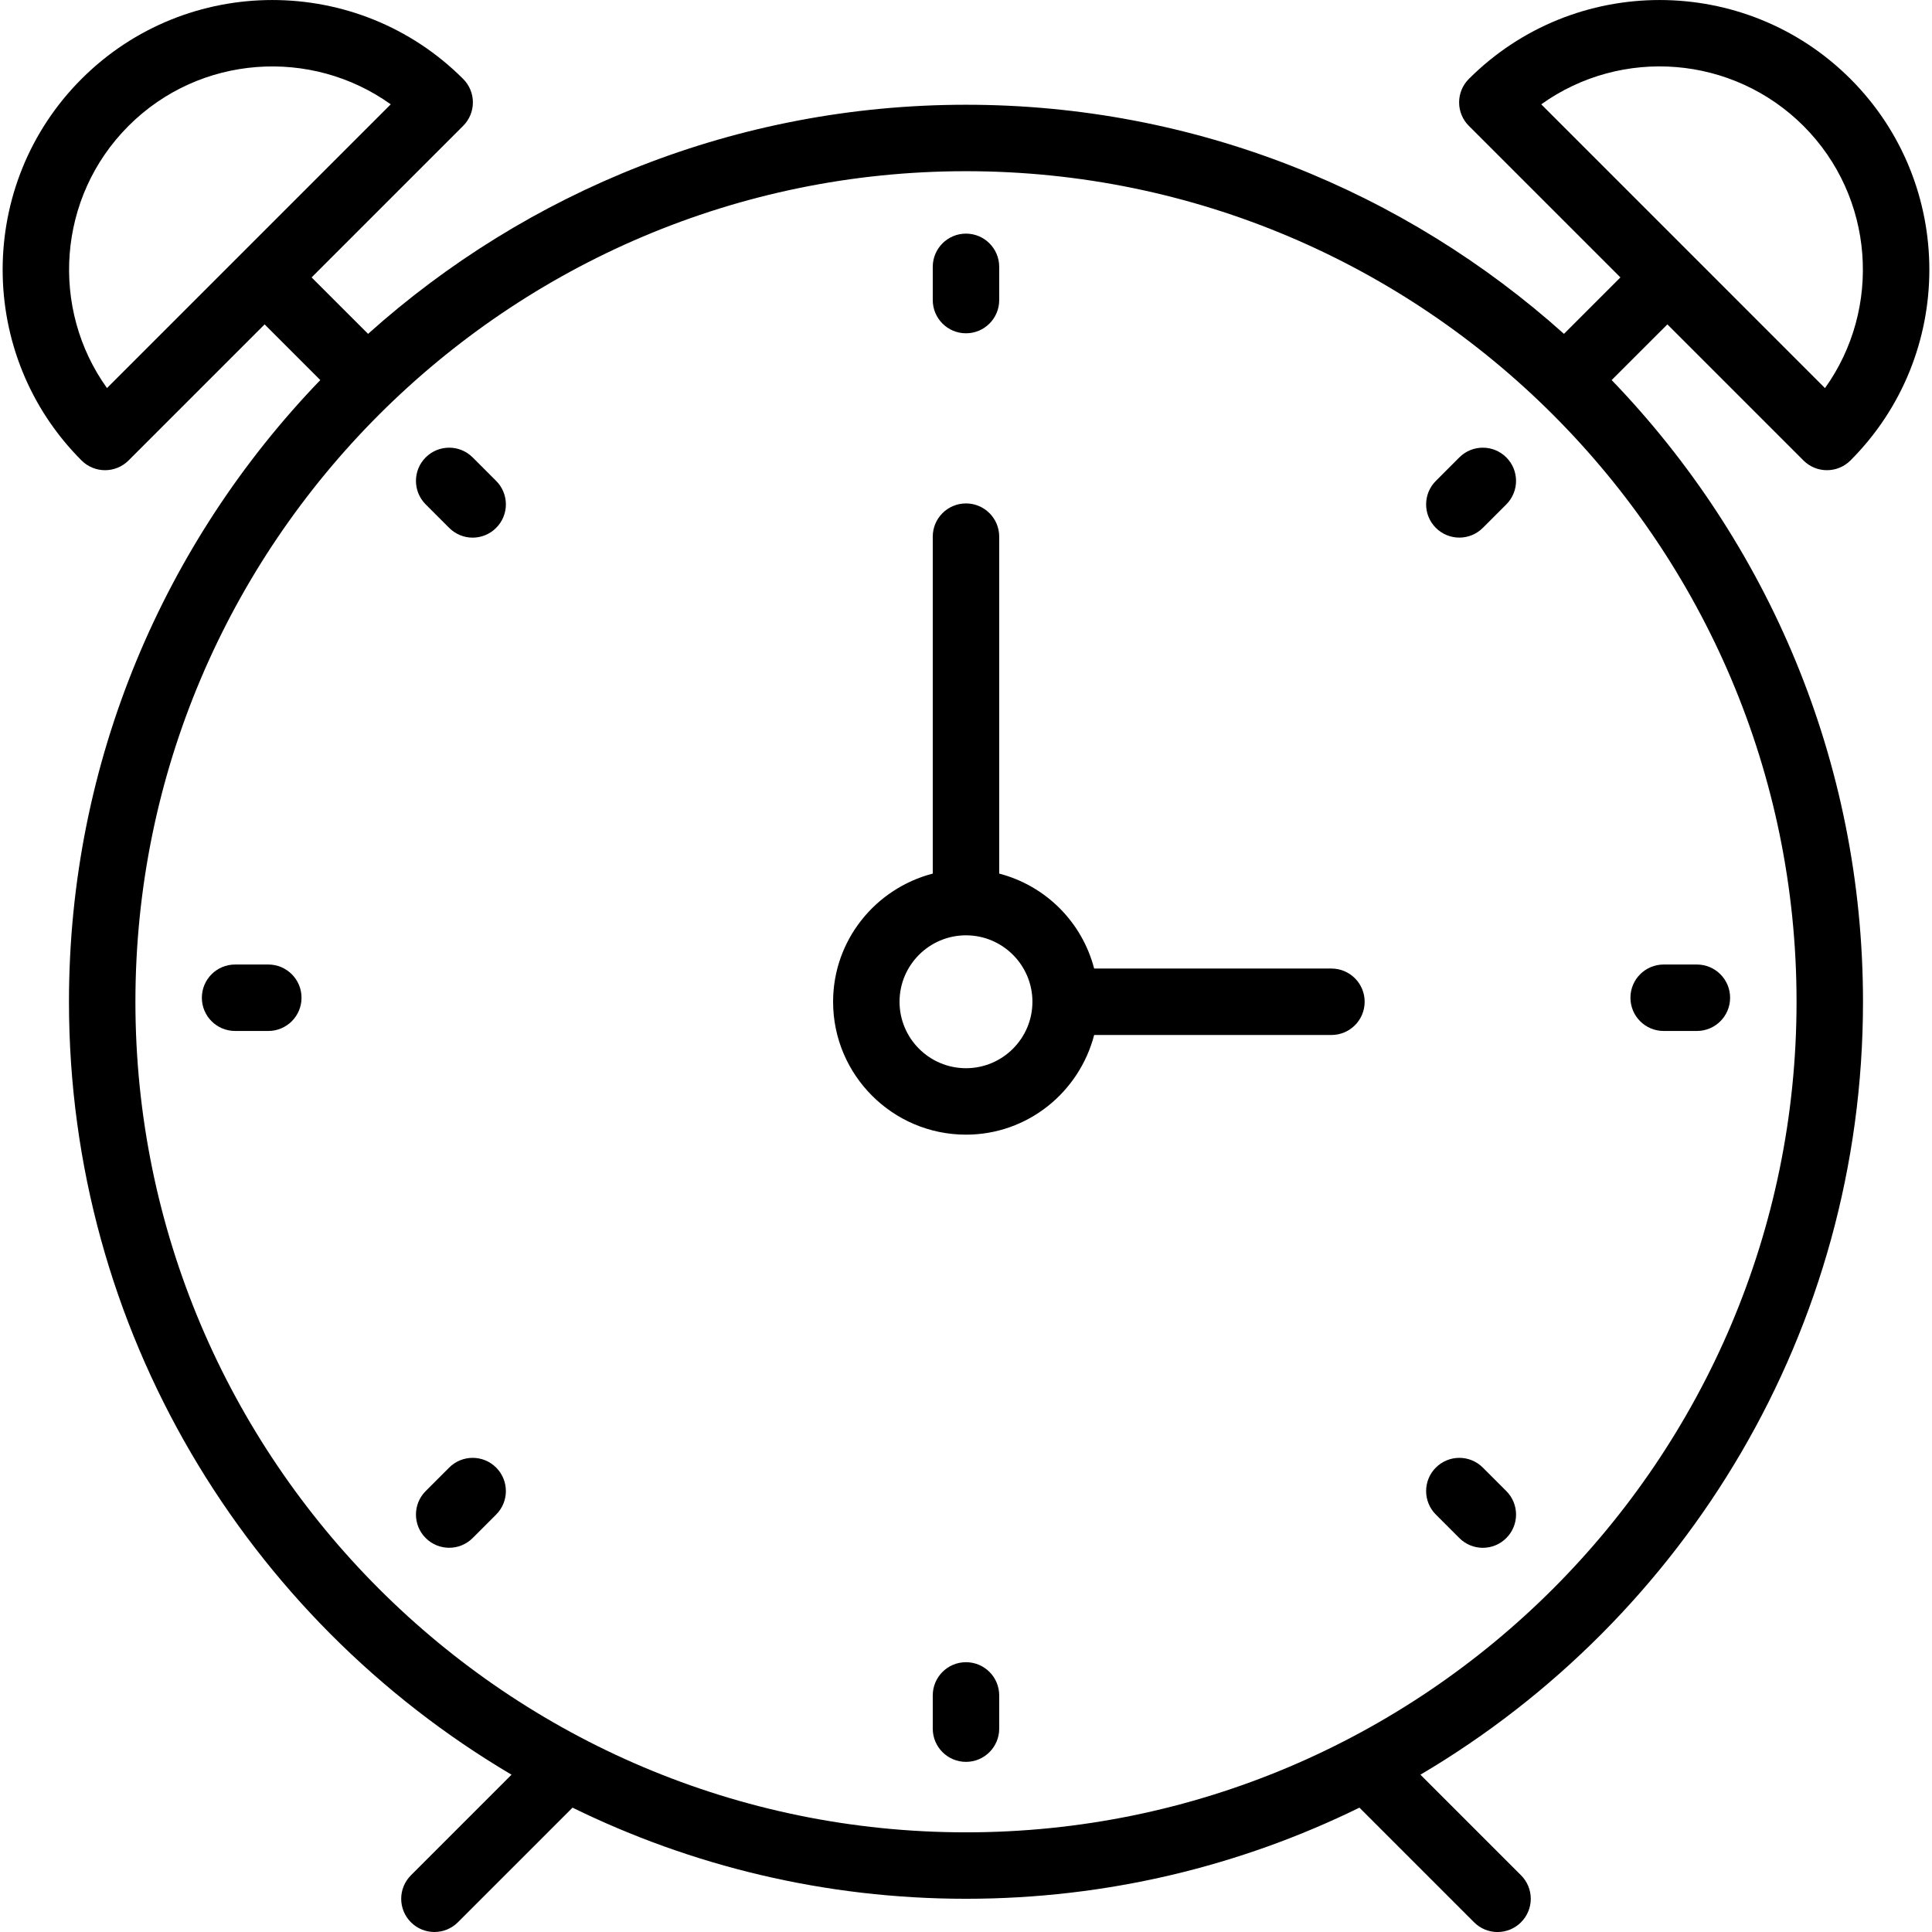
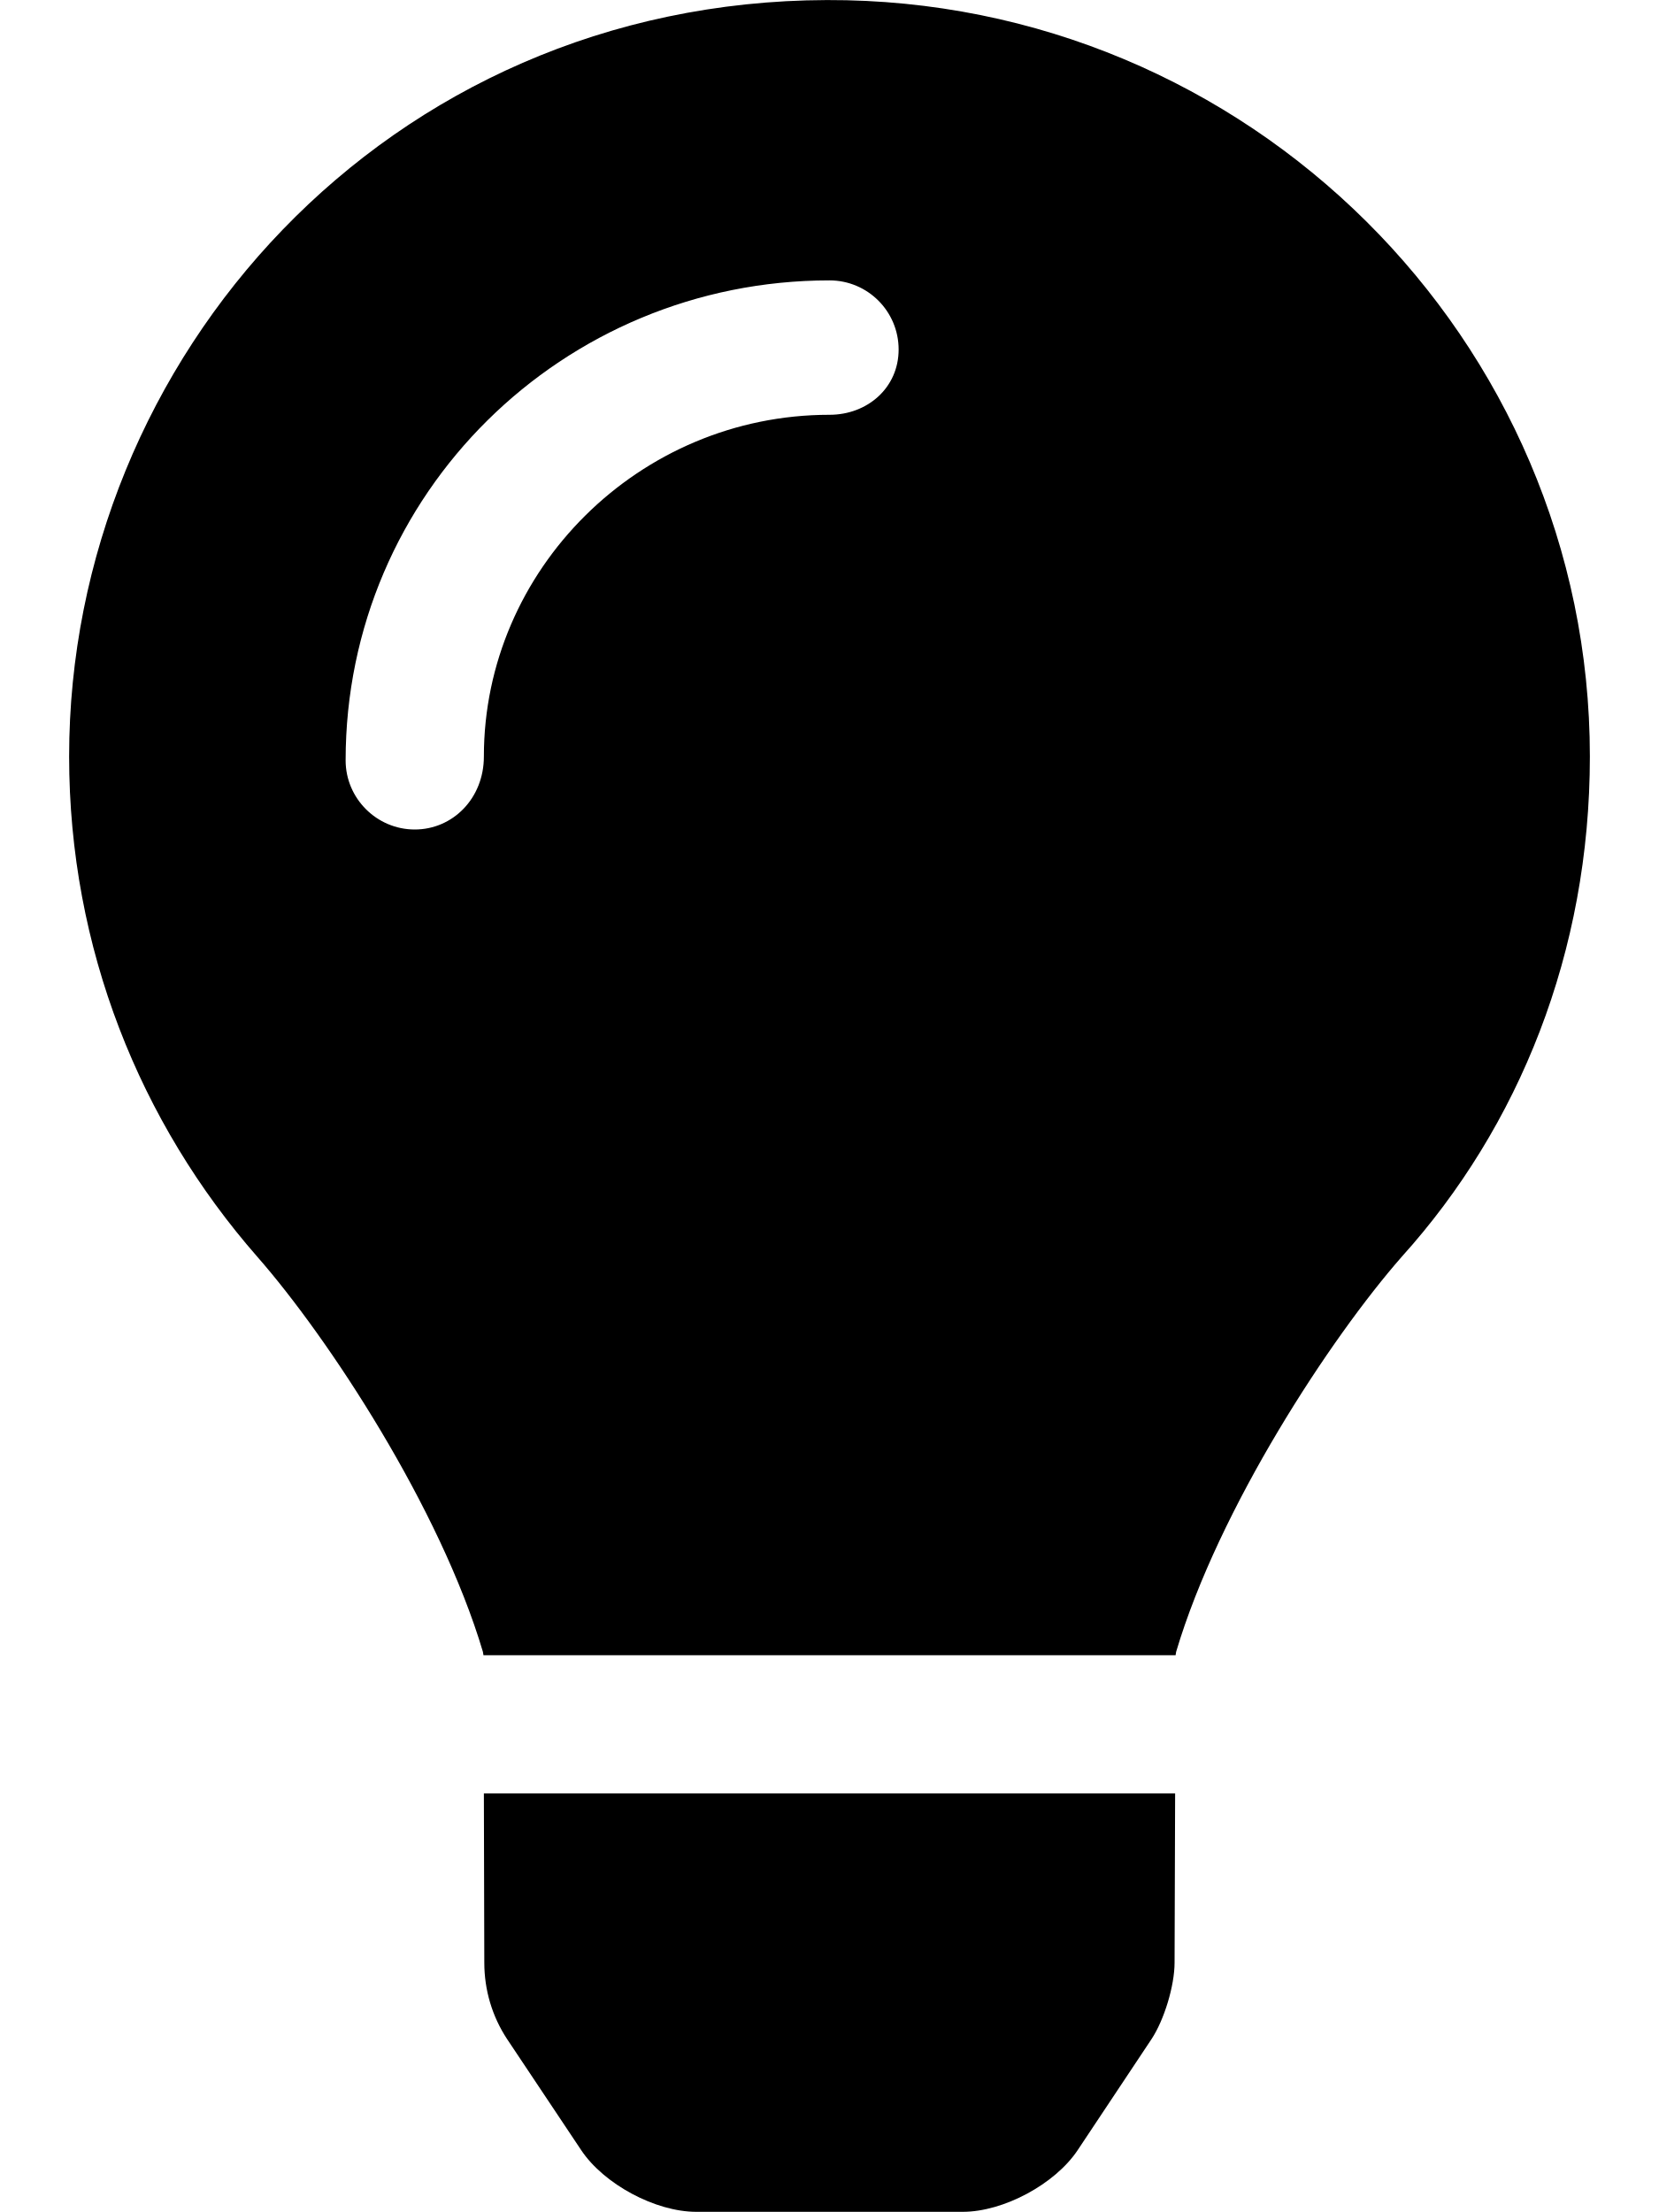
- <svg xmlns="http://www.w3.org/2000/svg" viewBox="0 0 58.153 58.153">
-   <path d="M40.076 29.153h-7.142a3.995 3.995 0 0 0-2.858-2.858V16.153a1 1 0 1 0-2 0v10.142c-1.72.447-3 1.999-3 3.858 0 2.206 1.794 4 4 4 1.858 0 3.411-1.28 3.858-3h7.142a1 1 0 1 0 0-2zm-11 3c-1.103 0-2-.897-2-2s.897-2 2-2 2 .897 2 2-.897 2-2 2z" />
-   <path d="M50.188 9.764l4.096 4.096a1 1 0 0 0 1.414 0c3.167-3.166 3.167-8.319 0-11.485s-8.319-3.166-11.485 0a.997.997 0 0 0 0 1.414l4.561 4.561-1.699 1.699c-4.78-4.284-11.089-6.896-17.998-6.896s-13.218 2.612-17.998 6.896l-1.7-1.699 4.561-4.561a.997.997 0 0 0 0-1.414c-3.166-3.166-8.318-3.166-11.485 0s-3.167 8.319 0 11.485a1 1 0 0 0 1.414 0l4.096-4.096 1.676 1.676c-4.679 4.857-7.565 11.453-7.565 18.713 0 9.898 5.357 18.564 13.321 23.265l-3.028 3.028a.999.999 0 1 0 1.414 1.414l3.45-3.45c3.578 1.754 7.597 2.743 11.843 2.743s8.265-.989 11.843-2.743l3.45 3.45a.997.997 0 0 0 1.414 0 .999.999 0 0 0 0-1.414l-3.028-3.028c7.964-4.701 13.321-13.367 13.321-23.265 0-7.26-2.886-13.856-7.565-18.713l1.677-1.676zm4.095-5.975c2.146 2.146 2.362 5.502.649 7.893L46.391 3.14a6.13 6.13 0 0 1 7.892.649zM3.22 11.681c-1.713-2.39-1.497-5.746.649-7.892s5.502-2.361 7.892-.649L3.22 11.681zm25.856 43.472c-13.785 0-25-11.215-25-25s11.215-25 25-25 25 11.215 25 25-11.214 25-25 25z" />
-   <path d="M29.076 10.032a1 1 0 0 0 1-1v-1a1 1 0 1 0-2 0v1a1 1 0 0 0 1 1zM29.076 50.032a1 1 0 0 0-1 1v1a1 1 0 1 0 2 0v-1a1 1 0 0 0-1-1zM50.076 31.032h1a1 1 0 1 0 0-2h-1a1 1 0 1 0 0 2zM8.076 29.032h-1a1 1 0 1 0 0 2h1a1 1 0 1 0 0-2zM43.926 13.768l-.707.707a.999.999 0 1 0 1.414 1.414l.707-.707a.999.999 0 1 0-1.414-1.414zM13.52 44.174l-.707.707a.999.999 0 1 0 1.414 1.414l.707-.707a.999.999 0 1 0-1.414-1.414zM44.633 44.174a.999.999 0 1 0-1.414 1.414l.707.707a.997.997 0 0 0 1.414 0 .999.999 0 0 0 0-1.414l-.707-.707zM14.227 13.768a.999.999 0 1 0-1.414 1.414l.707.707a.997.997 0 0 0 1.414 0 .999.999 0 0 0 0-1.414l-.707-.707z" />
+ <svg xmlns="http://www.w3.org/2000/svg" viewBox="0 0 384 512">
+   <path d="M112.1 454.3c0 6.297 1.816 12.44 5.284 17.69l17.14 25.69c5.25 7.875 17.17 14.28 26.64 14.28h61.67c9.438 0 21.36-6.401 26.61-14.28l17.08-25.68c2.938-4.438 5.348-12.37 5.348-17.7L272 415.1h-160L112.1 454.3zM191.4 .013C89.44 .326 16 82.97 16 175.1c0 44.38 16.44 84.84 43.56 115.8c16.53 18.84 42.34 58.23 52.22 91.45c.031 .25 .094 .517 .125 .782h160.2c.031-.266 .094-.517 .125-.782c9.875-33.22 35.69-72.61 52.22-91.45C351.6 260.8 368 220.4 368 175.1C368 78.61 288.9-.284 191.4 .013zM192 96.01c-44.13 0-80 35.89-80 79.1C112 184.8 104.8 192 96 192S80 184.8 80 176c0-61.76 50.25-111.1 112-111.1c8.844 0 16 7.159 16 16S200.8 96.01 192 96.01z" />
</svg>
